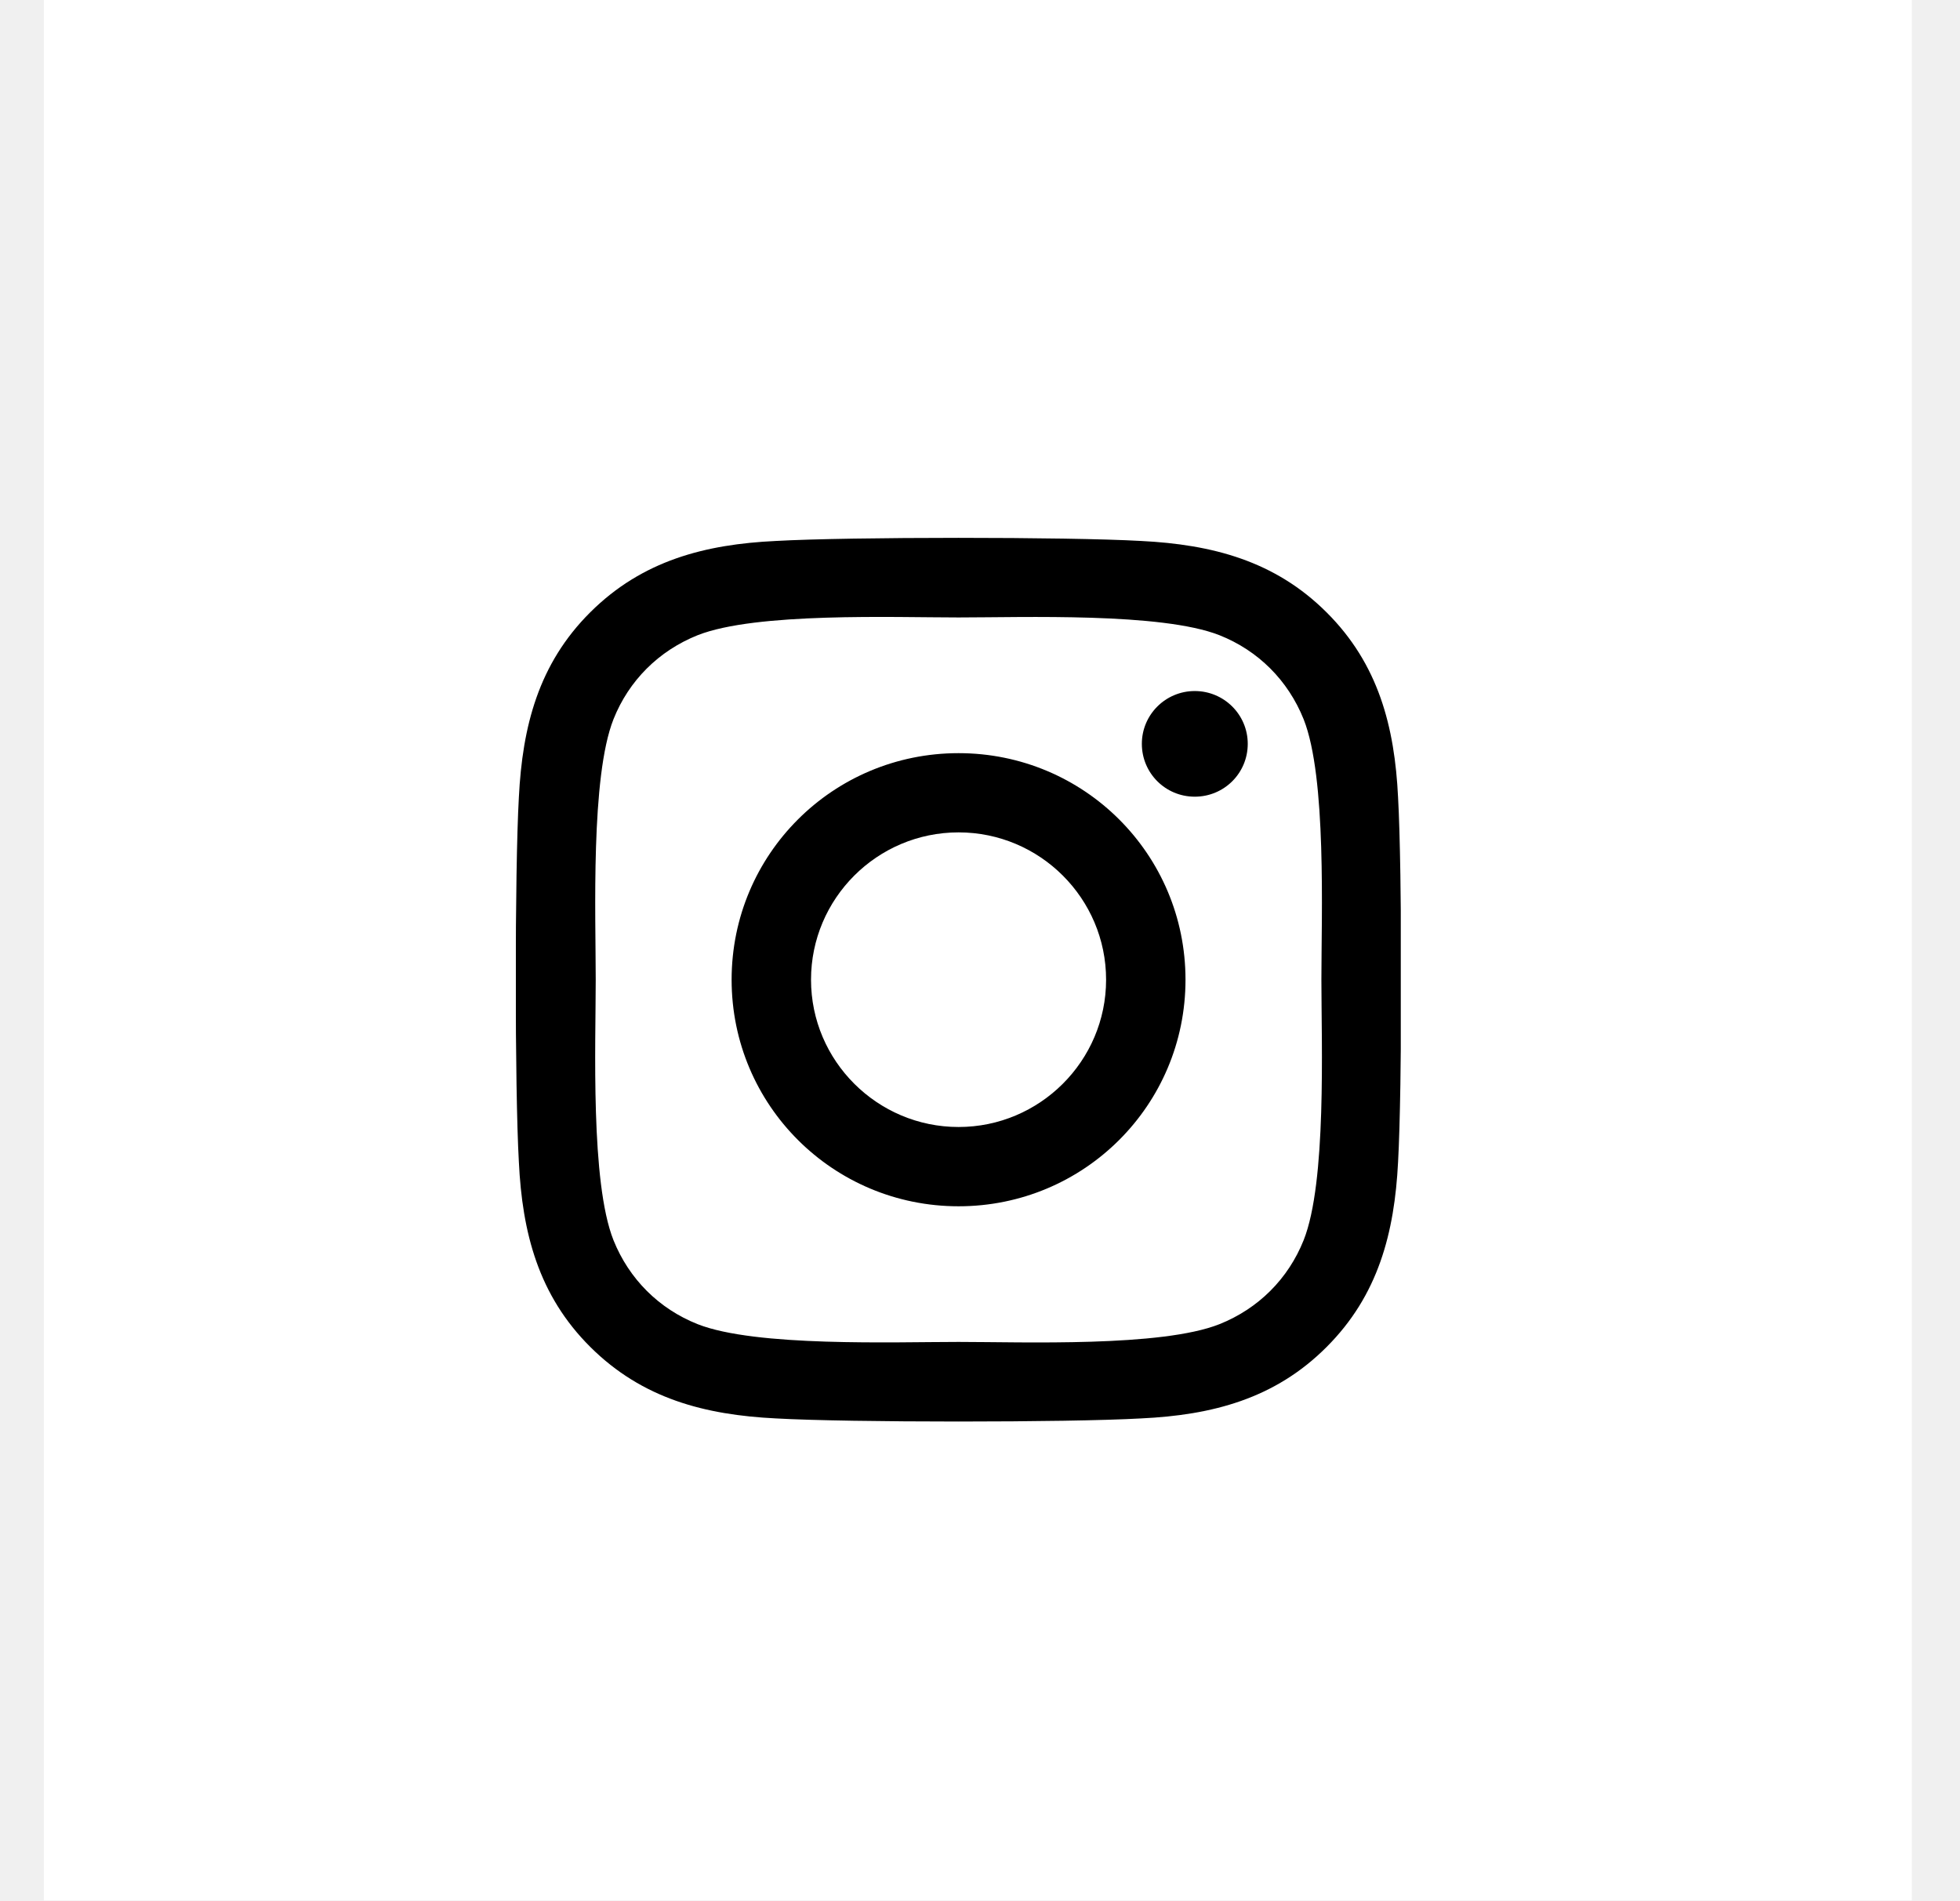
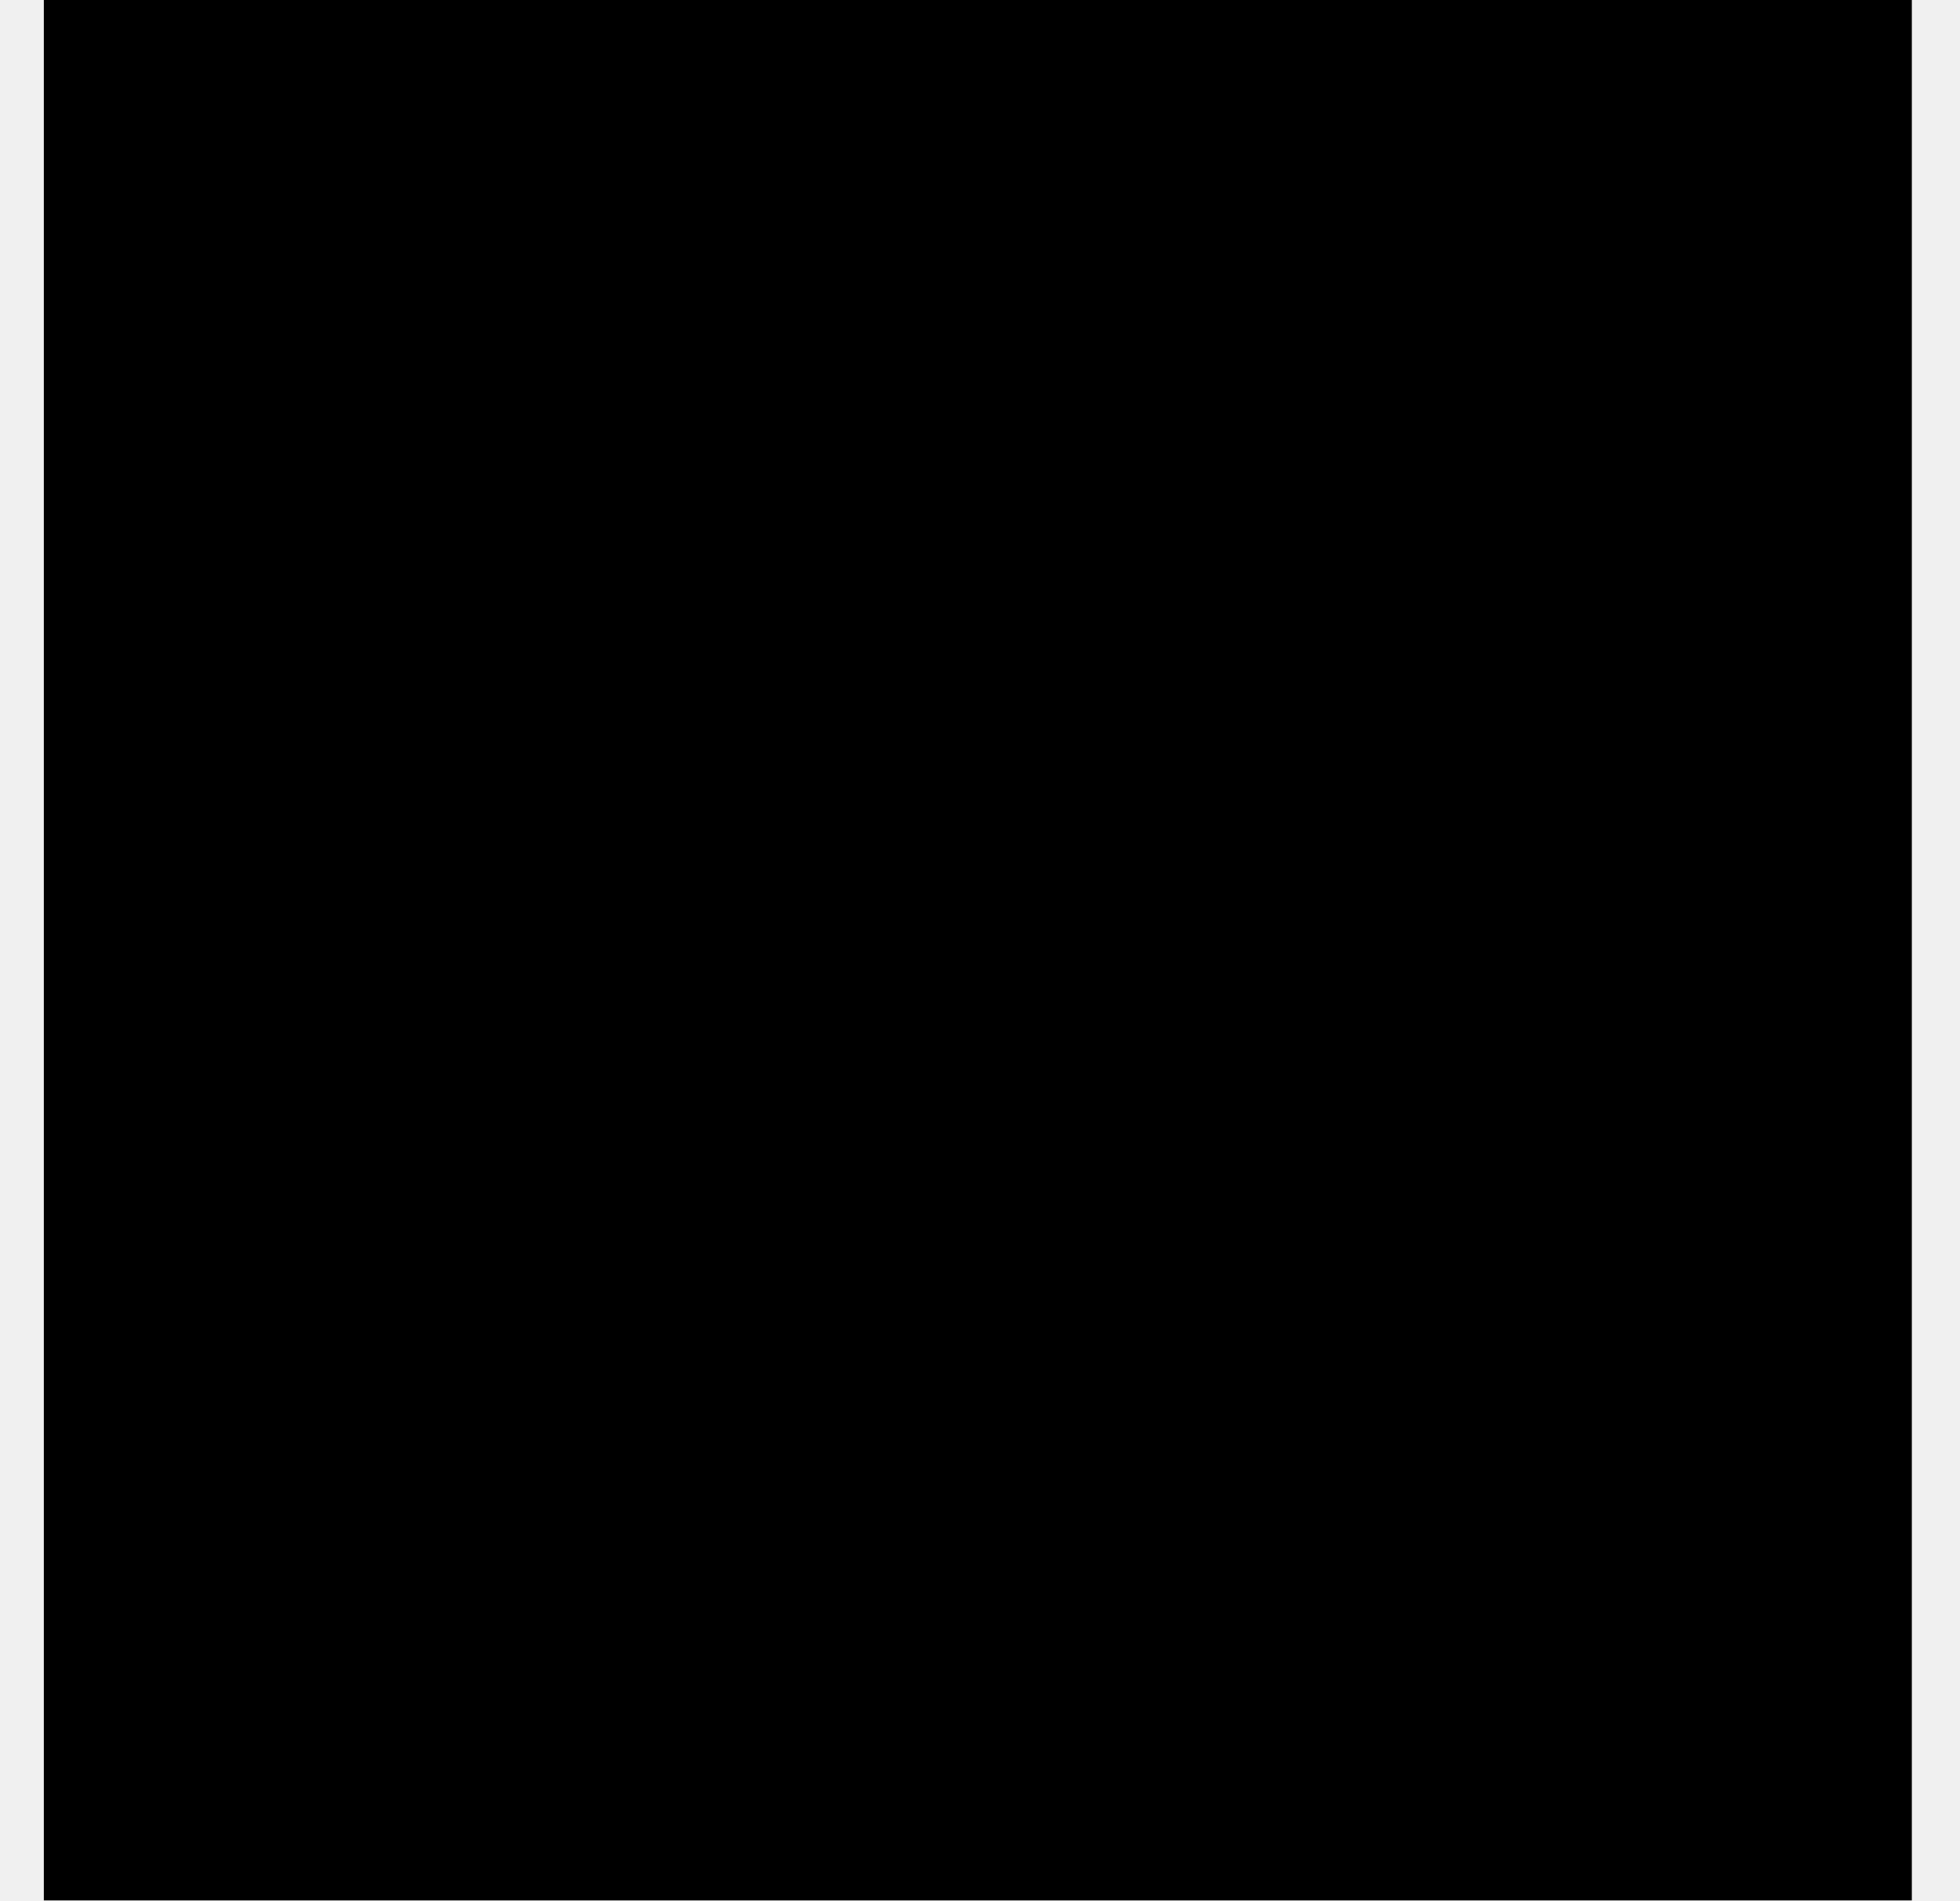
- <svg xmlns="http://www.w3.org/2000/svg" width="33" height="32" viewBox="0 0 33 32" fill="none">
-   <path d="M32.189 0H0.738V32H32.189V0Z" fill="white" />
+ <svg xmlns="http://www.w3.org/2000/svg" width="33" height="32" viewBox="0 0 33 32">
+   <path d="M32.189 0H0.738V32H32.189V0Z" />
  <g clip-path="url(#clip0_128_232)">
    <path d="M16.139 12.682C14.024 12.682 12.318 14.385 12.318 16.497C12.318 18.608 14.024 20.312 16.139 20.312C18.254 20.312 19.96 18.608 19.96 16.497C19.96 14.385 18.254 12.682 16.139 12.682ZM16.139 18.977C14.772 18.977 13.655 17.865 13.655 16.497C13.655 15.129 14.769 14.016 16.139 14.016C17.509 14.016 18.623 15.129 18.623 16.497C18.623 17.865 17.506 18.977 16.139 18.977V18.977ZM21.008 12.525C21.008 13.02 20.609 13.415 20.116 13.415C19.621 13.415 19.225 13.017 19.225 12.525C19.225 12.034 19.624 11.636 20.116 11.636C20.609 11.636 21.008 12.034 21.008 12.525ZM23.539 13.429C23.482 12.237 23.209 11.181 22.335 10.311C21.463 9.441 20.406 9.169 19.212 9.109C17.981 9.039 14.293 9.039 13.063 9.109C11.872 9.165 10.815 9.438 9.94 10.308C9.065 11.178 8.796 12.233 8.736 13.425C8.666 14.654 8.666 18.336 8.736 19.565C8.793 20.757 9.065 21.812 9.94 22.682C10.815 23.552 11.869 23.825 13.063 23.884C14.293 23.954 17.981 23.954 19.212 23.884C20.406 23.828 21.463 23.556 22.335 22.682C23.206 21.812 23.479 20.757 23.539 19.565C23.608 18.336 23.608 14.657 23.539 13.429V13.429ZM21.949 20.883C21.689 21.534 21.187 22.035 20.532 22.297C19.551 22.686 17.223 22.596 16.139 22.596C15.055 22.596 12.723 22.682 11.746 22.297C11.094 22.038 10.592 21.537 10.329 20.883C9.94 19.903 10.03 17.579 10.03 16.497C10.03 15.414 9.943 13.087 10.329 12.111C10.588 11.46 11.091 10.958 11.746 10.696C12.727 10.308 15.055 10.397 16.139 10.397C17.223 10.397 19.555 10.311 20.532 10.696C21.184 10.955 21.686 11.456 21.949 12.111C22.338 13.09 22.248 15.414 22.248 16.497C22.248 17.579 22.338 19.907 21.949 20.883Z" fill="black" />
  </g>
  <defs>
    <clipPath id="clip0_128_232">
      <rect width="14.899" height="17" fill="white" transform="translate(8.68555 8)" />
    </clipPath>
  </defs>
</svg>
